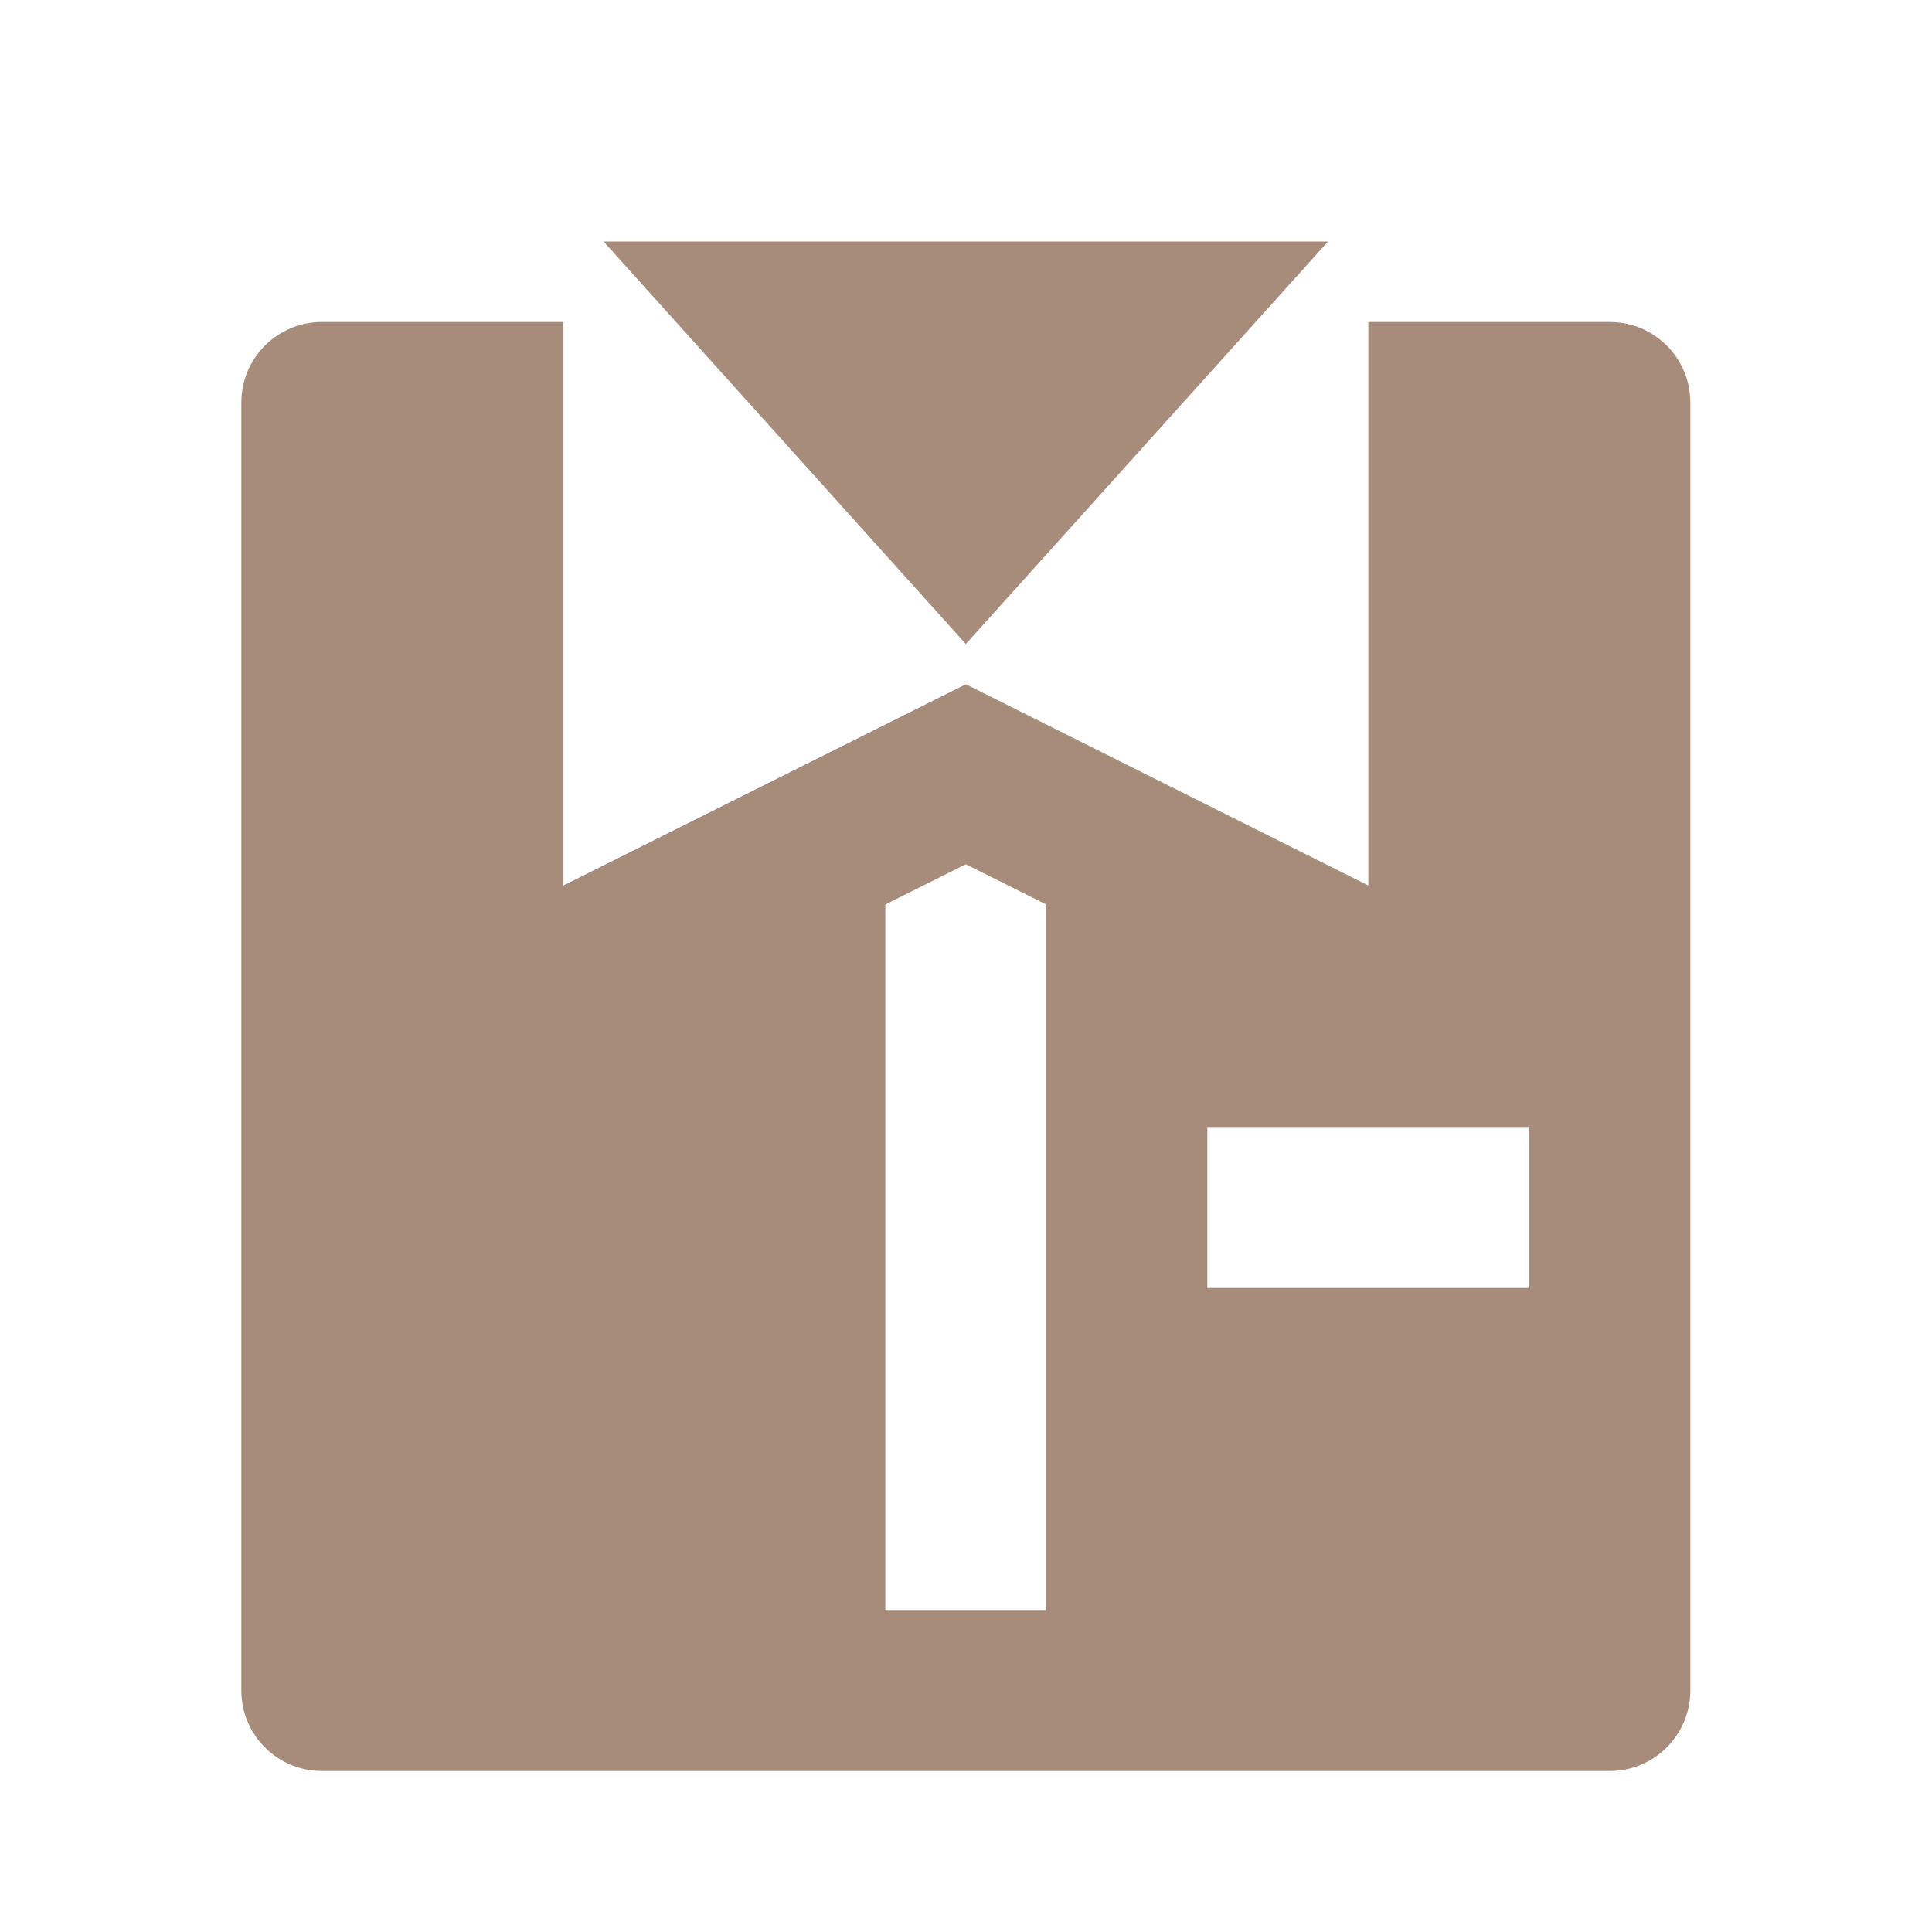
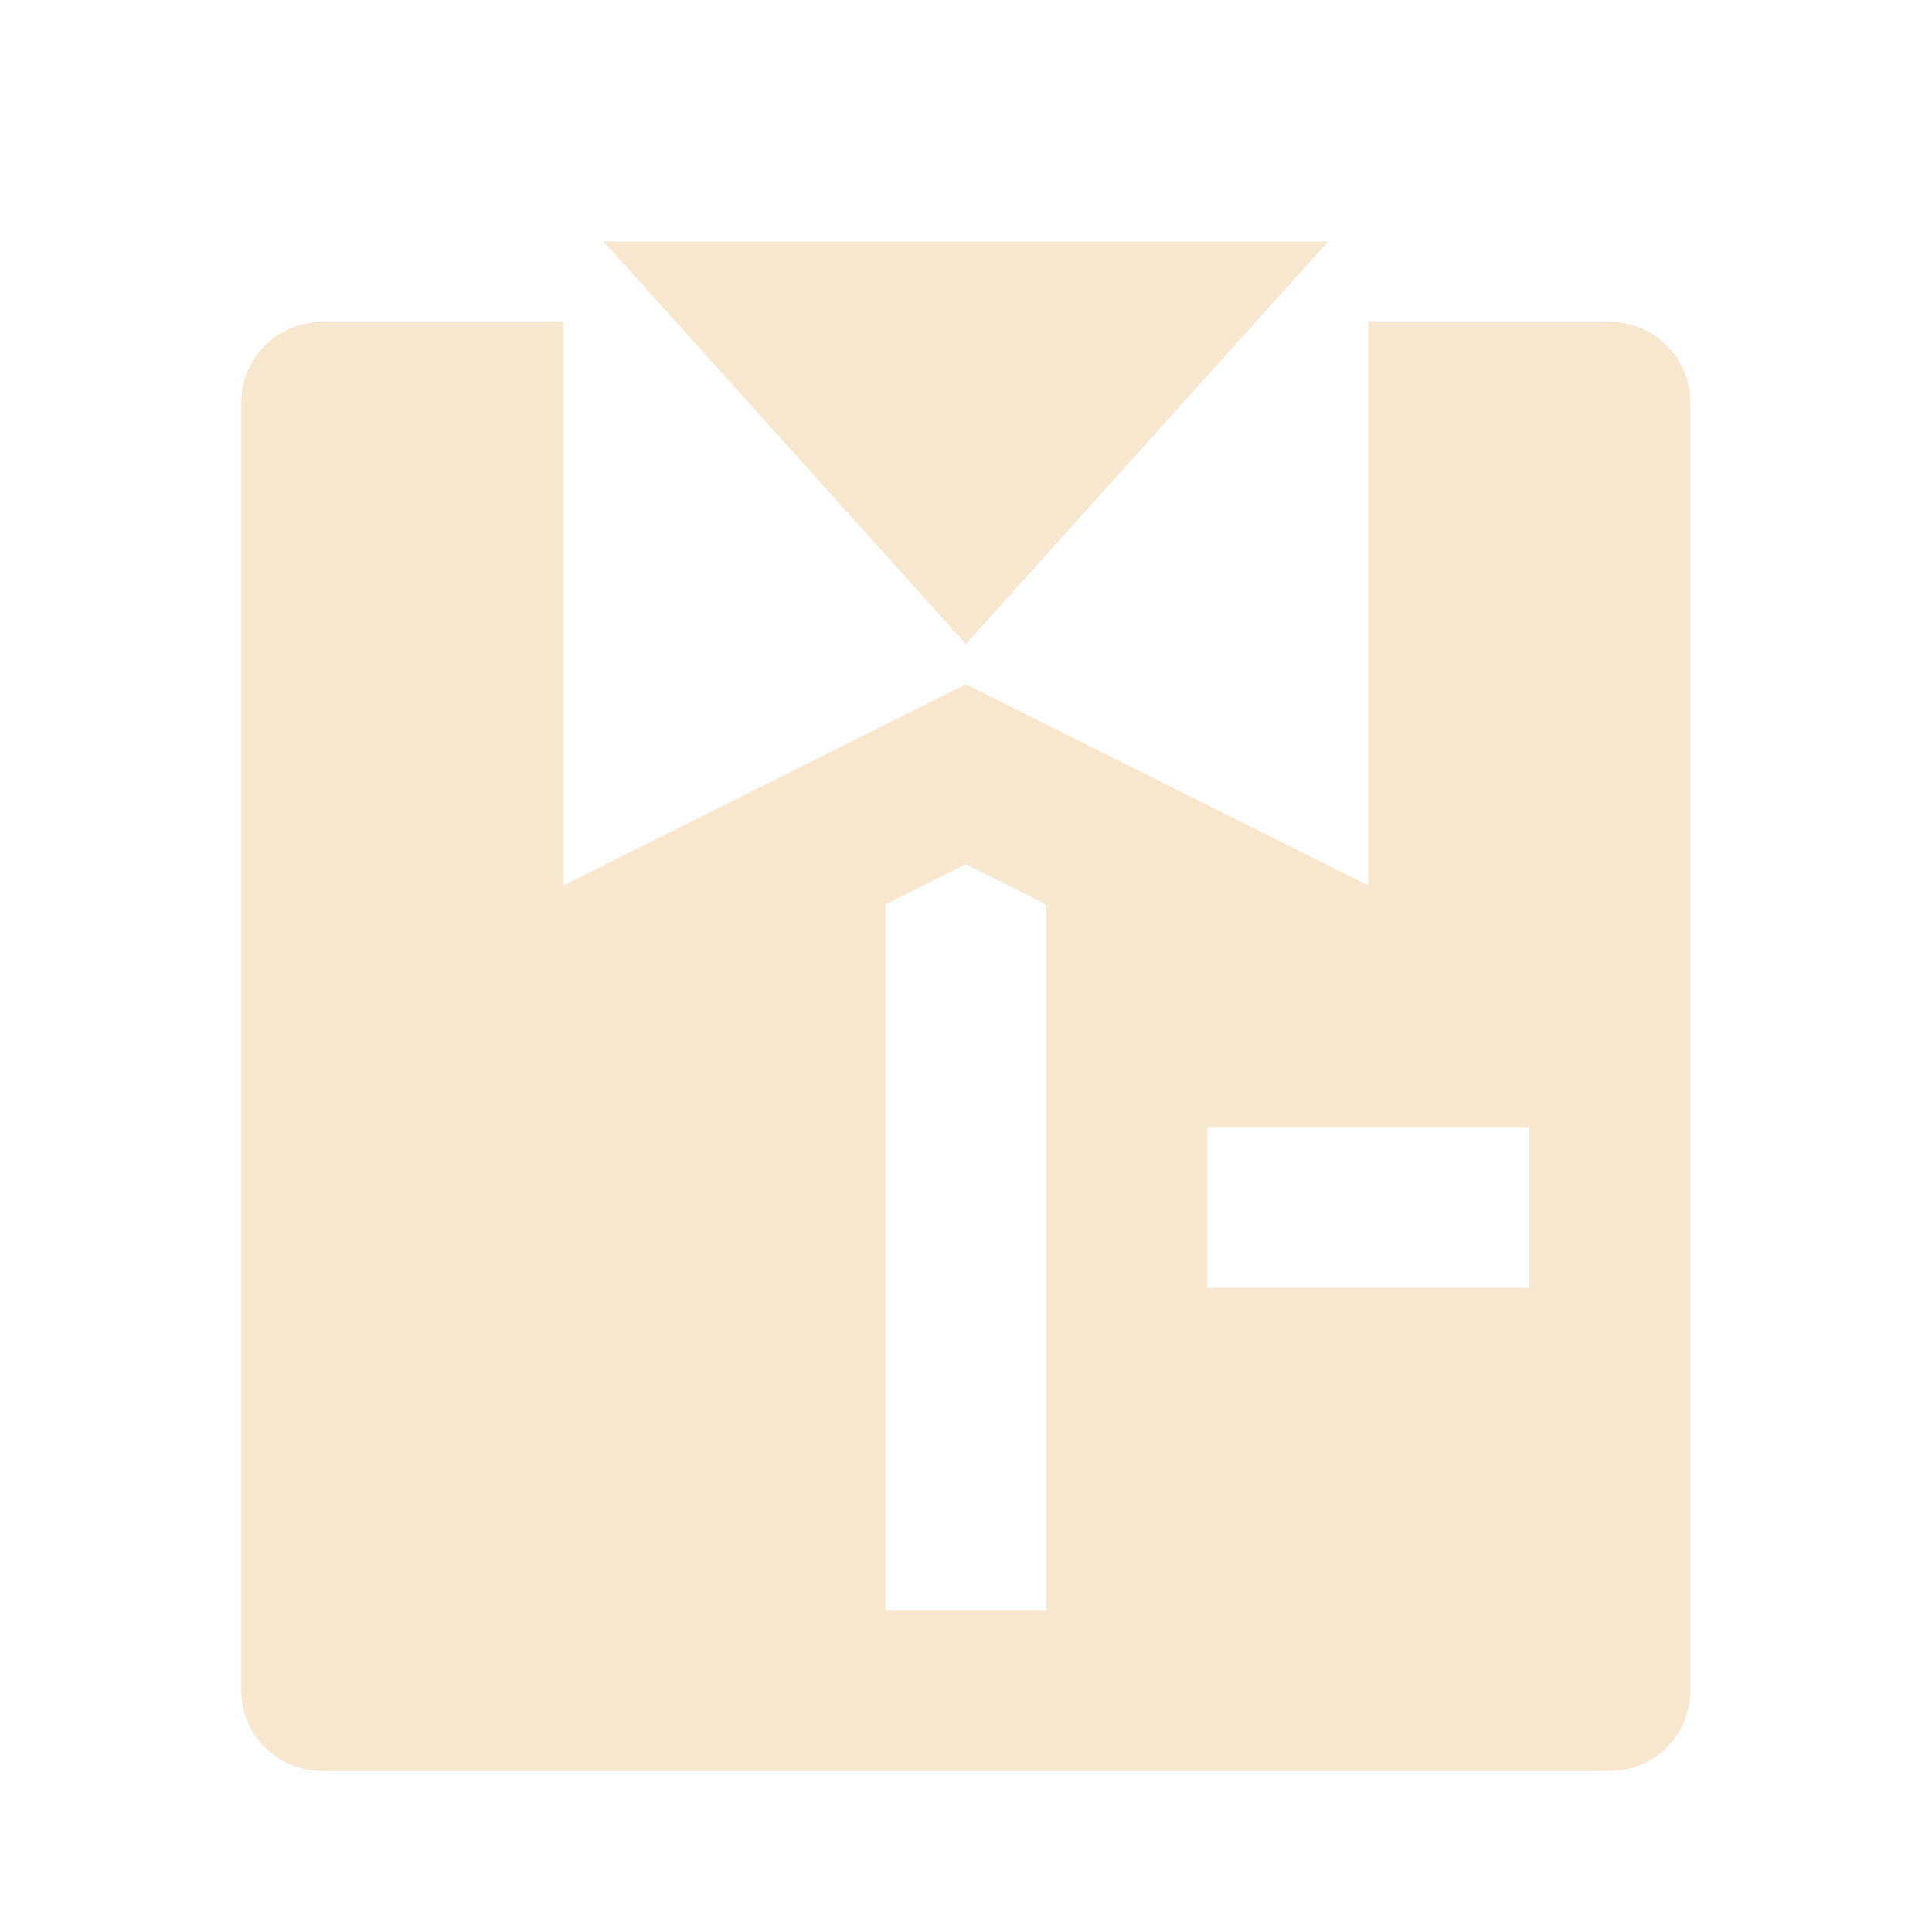
- <svg xmlns="http://www.w3.org/2000/svg" viewBox="0 0 24 24" width="100" height="100" fill="rgba(167,140,123,1)">
+ <svg xmlns="http://www.w3.org/2000/svg" viewBox="0 0 24 24" width="100" height="100" fill="#f7e7ce">
  <path d="M6.998 4V11L11.998 8.5L16.998 11V4H19.998C20.55 4 20.998 4.448 20.998 5V21C20.998 21.552 20.55 22 19.998 22H3.998C3.446 22 2.998 21.552 2.998 21V5C2.998 4.448 3.446 4 3.998 4H6.998ZM11.998 8L7.498 3H16.498L11.998 8ZM12.998 11.236L11.998 10.736L10.998 11.236V20H12.998V11.236ZM14.998 14V16H18.998V14H14.998Z" />
</svg>
